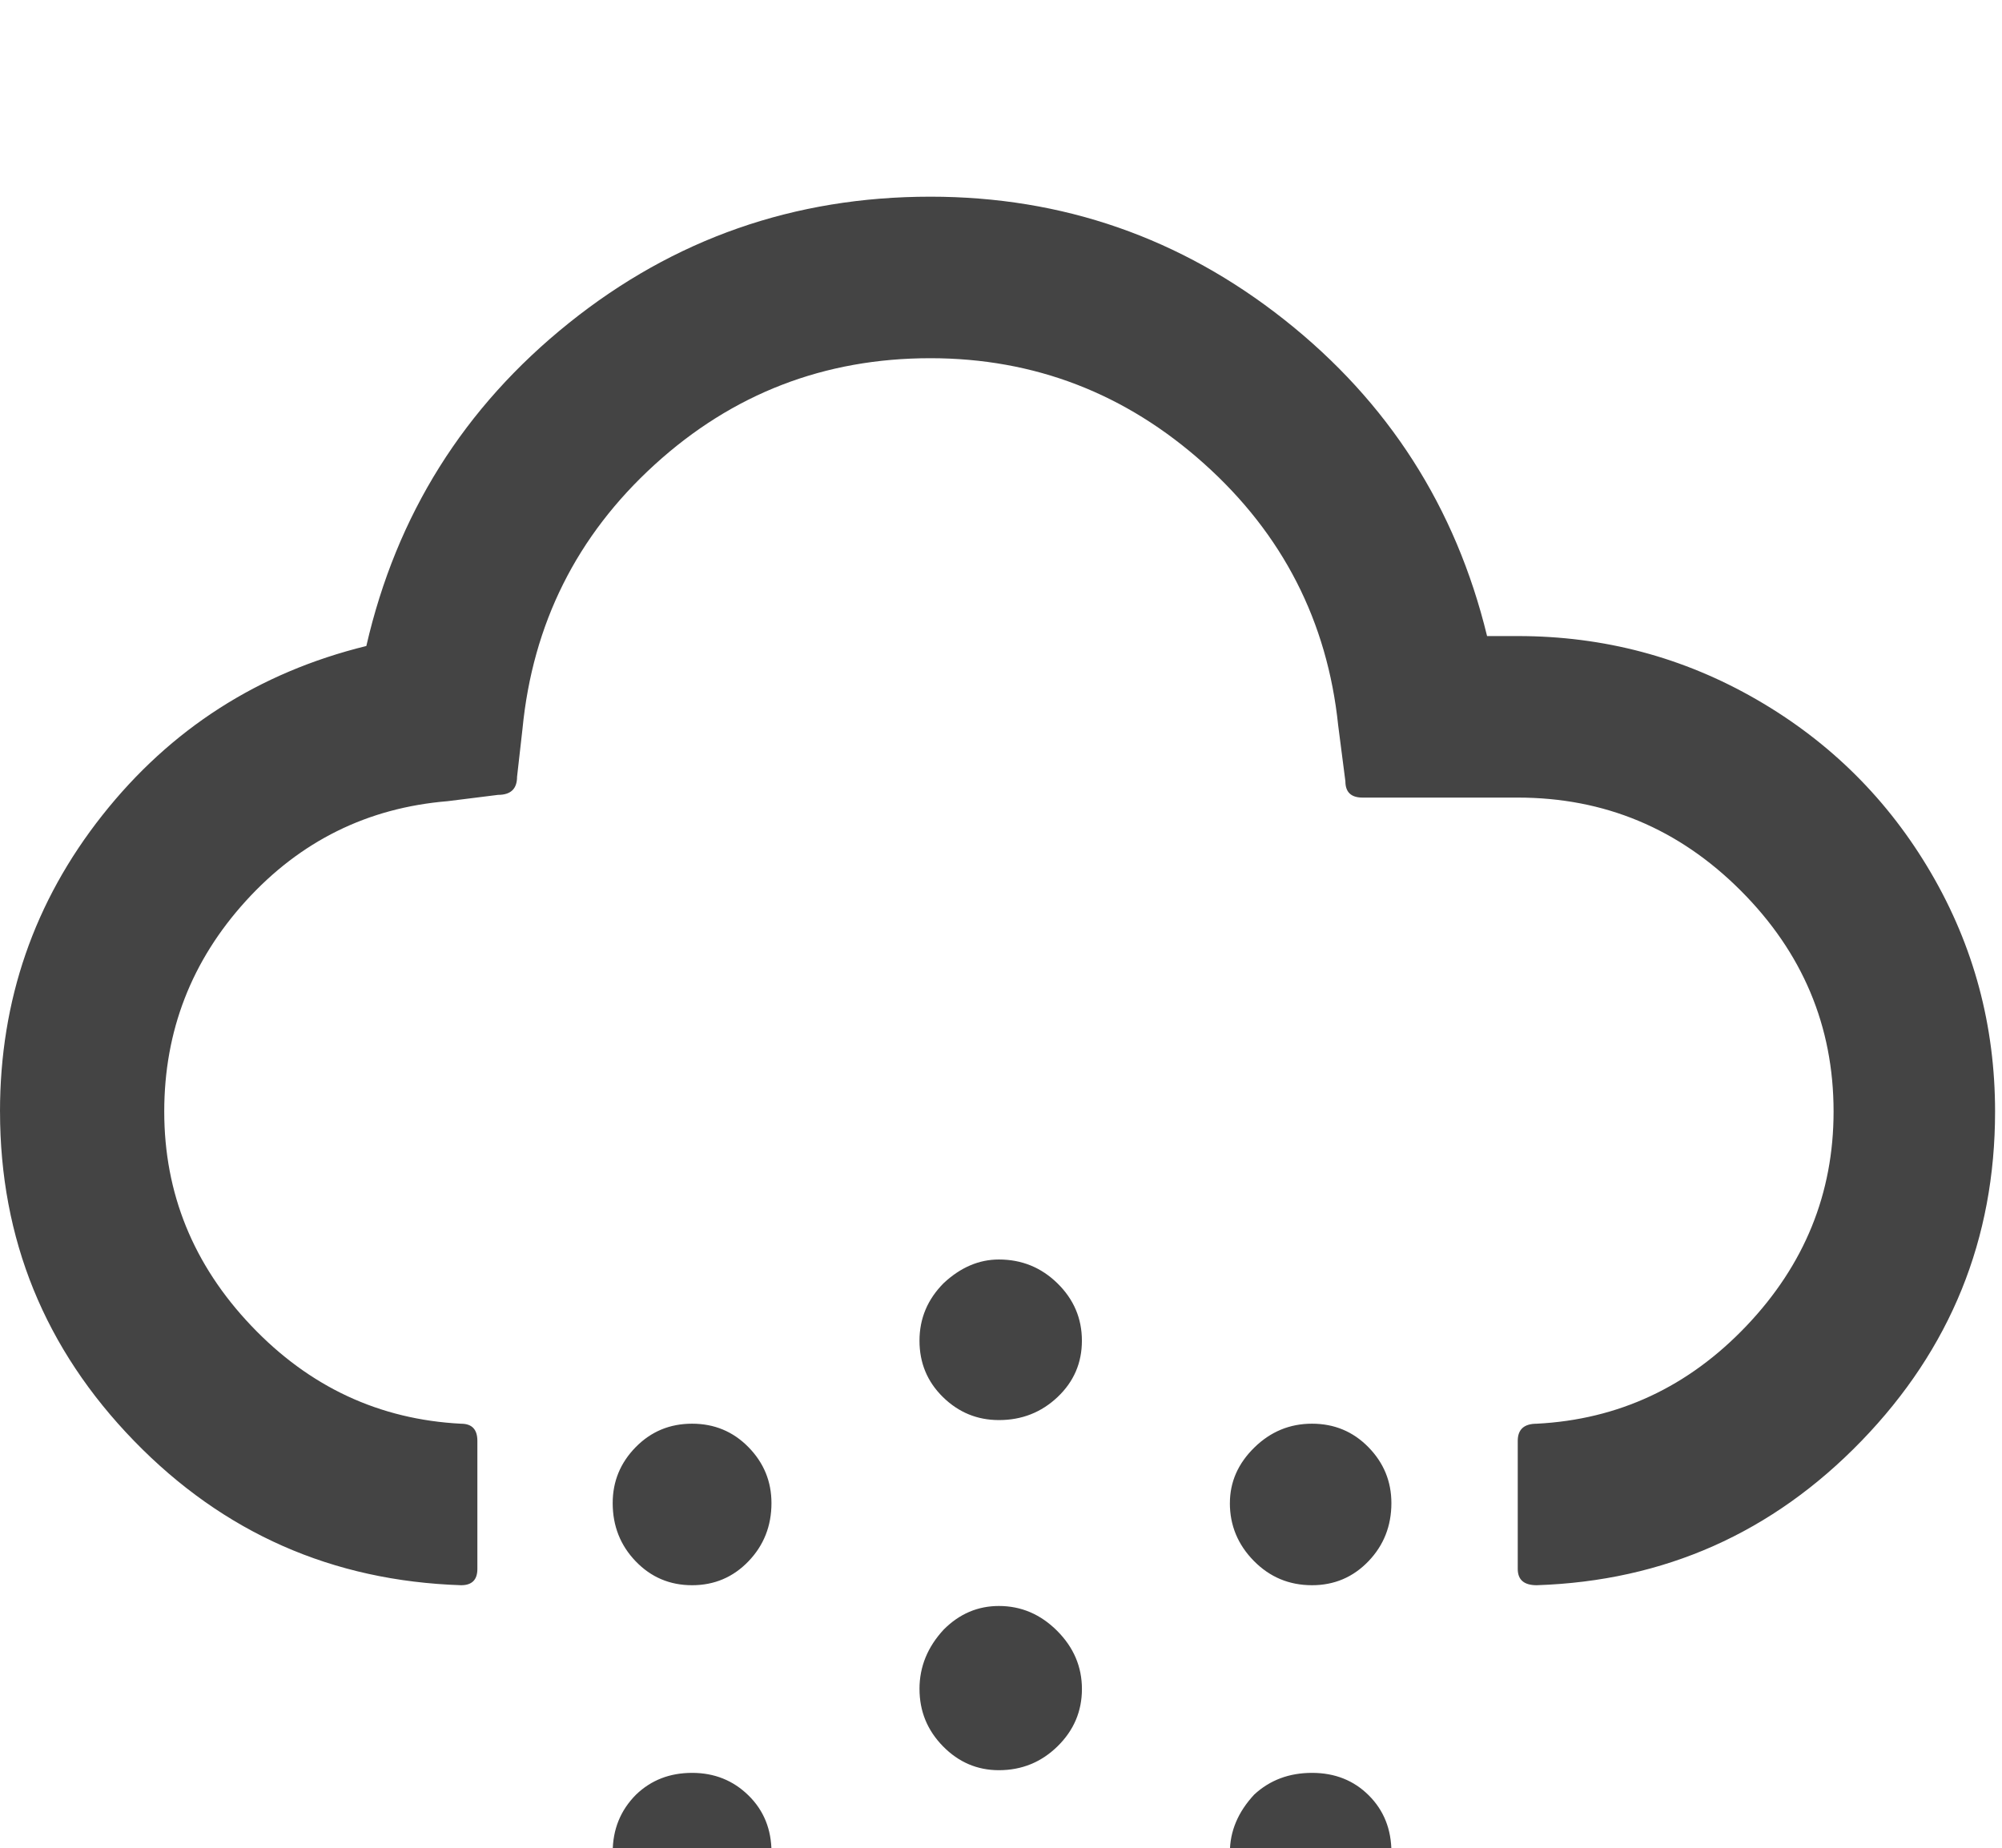
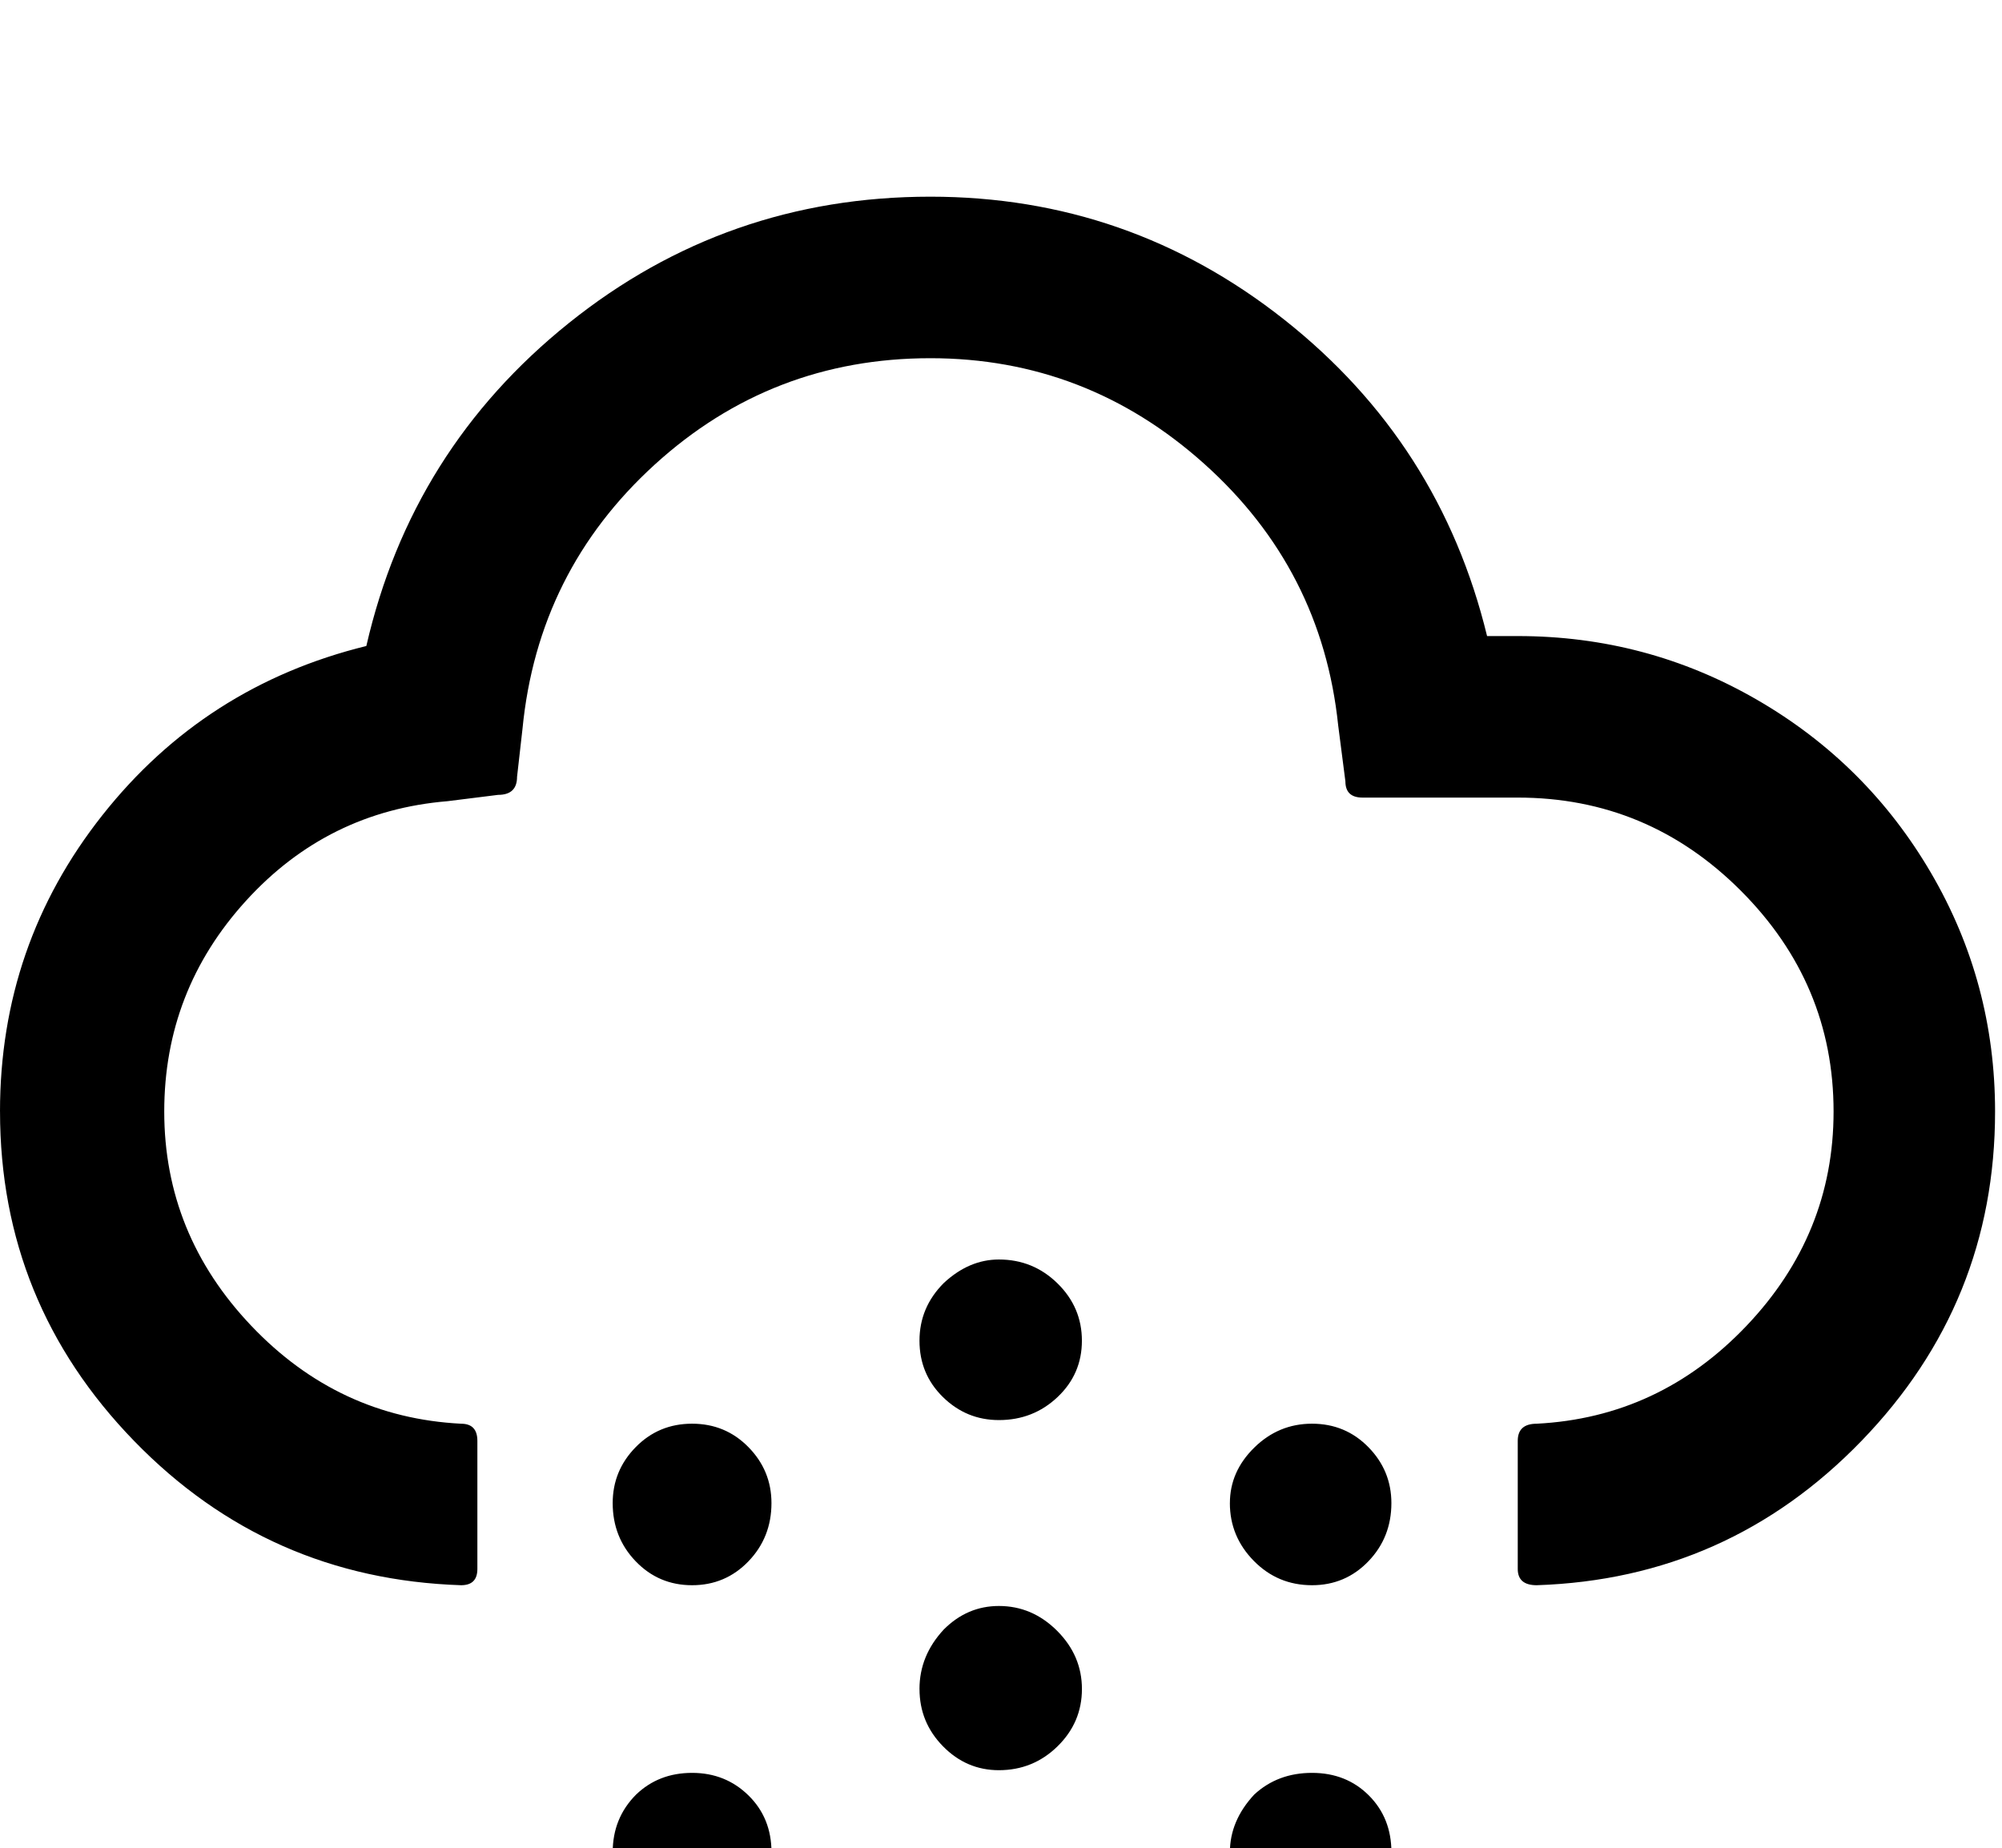
<svg xmlns="http://www.w3.org/2000/svg" version="1.1" width="78" height="72" viewBox="0 0 78 72">
-   <path fill="#444444" d="M0 43.313q0-6.504 3.99-11.549t10.283-6.592q1.758-7.664 7.893-12.586t14.080-4.922q7.734 0 13.799 4.799t7.893 12.322h1.195q5.027 0 9.316 2.479t6.785 6.75 2.496 9.299q0 7.453-5.203 12.832t-12.656 5.625q-0.738 0-0.738-0.633v-4.992q0-0.668 0.738-0.668 4.781-0.246 8.174-3.814t3.393-8.35q0-4.992-3.621-8.613t-8.684-3.621h-6.047q-0.668 0-0.668-0.633l-0.281-2.18q-0.633-6.082-5.221-10.195t-10.67-4.113q-6.188 0-10.74 4.148t-5.15 10.301l-0.211 1.863q0 0.703-0.738 0.703l-1.969 0.246q-4.676 0.387-7.857 3.885t-3.182 8.209q0 4.781 3.393 8.35t8.174 3.814q0.633 0 0.633 0.668v4.992q0 0.633-0.633 0.633-7.523-0.246-12.744-5.625t-5.221-12.832zM23.871 58.57q0-1.266 0.896-2.18t2.197-0.914 2.197 0.914 0.896 2.18q0 1.336-0.896 2.268t-2.197 0.932-2.197-0.932-0.896-2.268zM23.871 72.176q0-1.336 0.914-2.25 0.879-0.844 2.18-0.844t2.197 0.879 0.896 2.215-0.896 2.215-2.197 0.879-2.197-0.879-0.896-2.215zM35.824 65.813q0-1.301 0.949-2.32 0.914-0.914 2.145-0.914 1.301 0 2.268 0.967t0.967 2.268-0.949 2.232-2.285 0.932q-1.266 0-2.18-0.932t-0.914-2.232zM35.824 52.242q0-1.301 0.949-2.25 0.984-0.914 2.145-0.914 1.336 0 2.285 0.932t0.949 2.232-0.949 2.197-2.285 0.896q-1.266 0-2.18-0.896t-0.914-2.197zM35.824 79.523q0-1.266 0.949-2.285 0.914-0.914 2.145-0.914 1.336 0 2.285 0.949t0.949 2.25-0.949 2.197-2.285 0.896q-1.266 0-2.18-0.896t-0.914-2.197zM47.918 58.57q0-1.23 0.949-2.162t2.25-0.932 2.197 0.914 0.896 2.18q0 1.336-0.896 2.268t-2.197 0.932q-1.336 0-2.268-0.949t-0.932-2.25zM47.918 72.176q0-1.23 0.949-2.25 0.914-0.844 2.25-0.844t2.215 0.879 0.879 2.215-0.879 2.215-2.215 0.879-2.268-0.896-0.932-2.197z" />
+   <path fill="#000000" d="M0 43.313q0-6.504 3.99-11.549t10.283-6.592q1.758-7.664 7.893-12.586t14.080-4.922q7.734 0 13.799 4.799t7.893 12.322h1.195q5.027 0 9.316 2.479t6.785 6.75 2.496 9.299q0 7.453-5.203 12.832t-12.656 5.625q-0.738 0-0.738-0.633v-4.992q0-0.668 0.738-0.668 4.781-0.246 8.174-3.814t3.393-8.35q0-4.992-3.621-8.613t-8.684-3.621h-6.047q-0.668 0-0.668-0.633l-0.281-2.18q-0.633-6.082-5.221-10.195t-10.67-4.113q-6.188 0-10.74 4.148t-5.15 10.301l-0.211 1.863q0 0.703-0.738 0.703l-1.969 0.246q-4.676 0.387-7.857 3.885t-3.182 8.209q0 4.781 3.393 8.35t8.174 3.814q0.633 0 0.633 0.668v4.992q0 0.633-0.633 0.633-7.523-0.246-12.744-5.625t-5.221-12.832zM23.871 58.57q0-1.266 0.896-2.18t2.197-0.914 2.197 0.914 0.896 2.18q0 1.336-0.896 2.268t-2.197 0.932-2.197-0.932-0.896-2.268zM23.871 72.176q0-1.336 0.914-2.25 0.879-0.844 2.18-0.844t2.197 0.879 0.896 2.215-0.896 2.215-2.197 0.879-2.197-0.879-0.896-2.215zM35.824 65.813q0-1.301 0.949-2.32 0.914-0.914 2.145-0.914 1.301 0 2.268 0.967t0.967 2.268-0.949 2.232-2.285 0.932q-1.266 0-2.18-0.932t-0.914-2.232zM35.824 52.242q0-1.301 0.949-2.25 0.984-0.914 2.145-0.914 1.336 0 2.285 0.932t0.949 2.232-0.949 2.197-2.285 0.896q-1.266 0-2.18-0.896t-0.914-2.197zM35.824 79.523q0-1.266 0.949-2.285 0.914-0.914 2.145-0.914 1.336 0 2.285 0.949t0.949 2.25-0.949 2.197-2.285 0.896q-1.266 0-2.18-0.896t-0.914-2.197zM47.918 58.57q0-1.23 0.949-2.162t2.25-0.932 2.197 0.914 0.896 2.18q0 1.336-0.896 2.268t-2.197 0.932q-1.336 0-2.268-0.949t-0.932-2.25zM47.918 72.176q0-1.23 0.949-2.25 0.914-0.844 2.25-0.844t2.215 0.879 0.879 2.215-0.879 2.215-2.215 0.879-2.268-0.896-0.932-2.197z" />
</svg>
